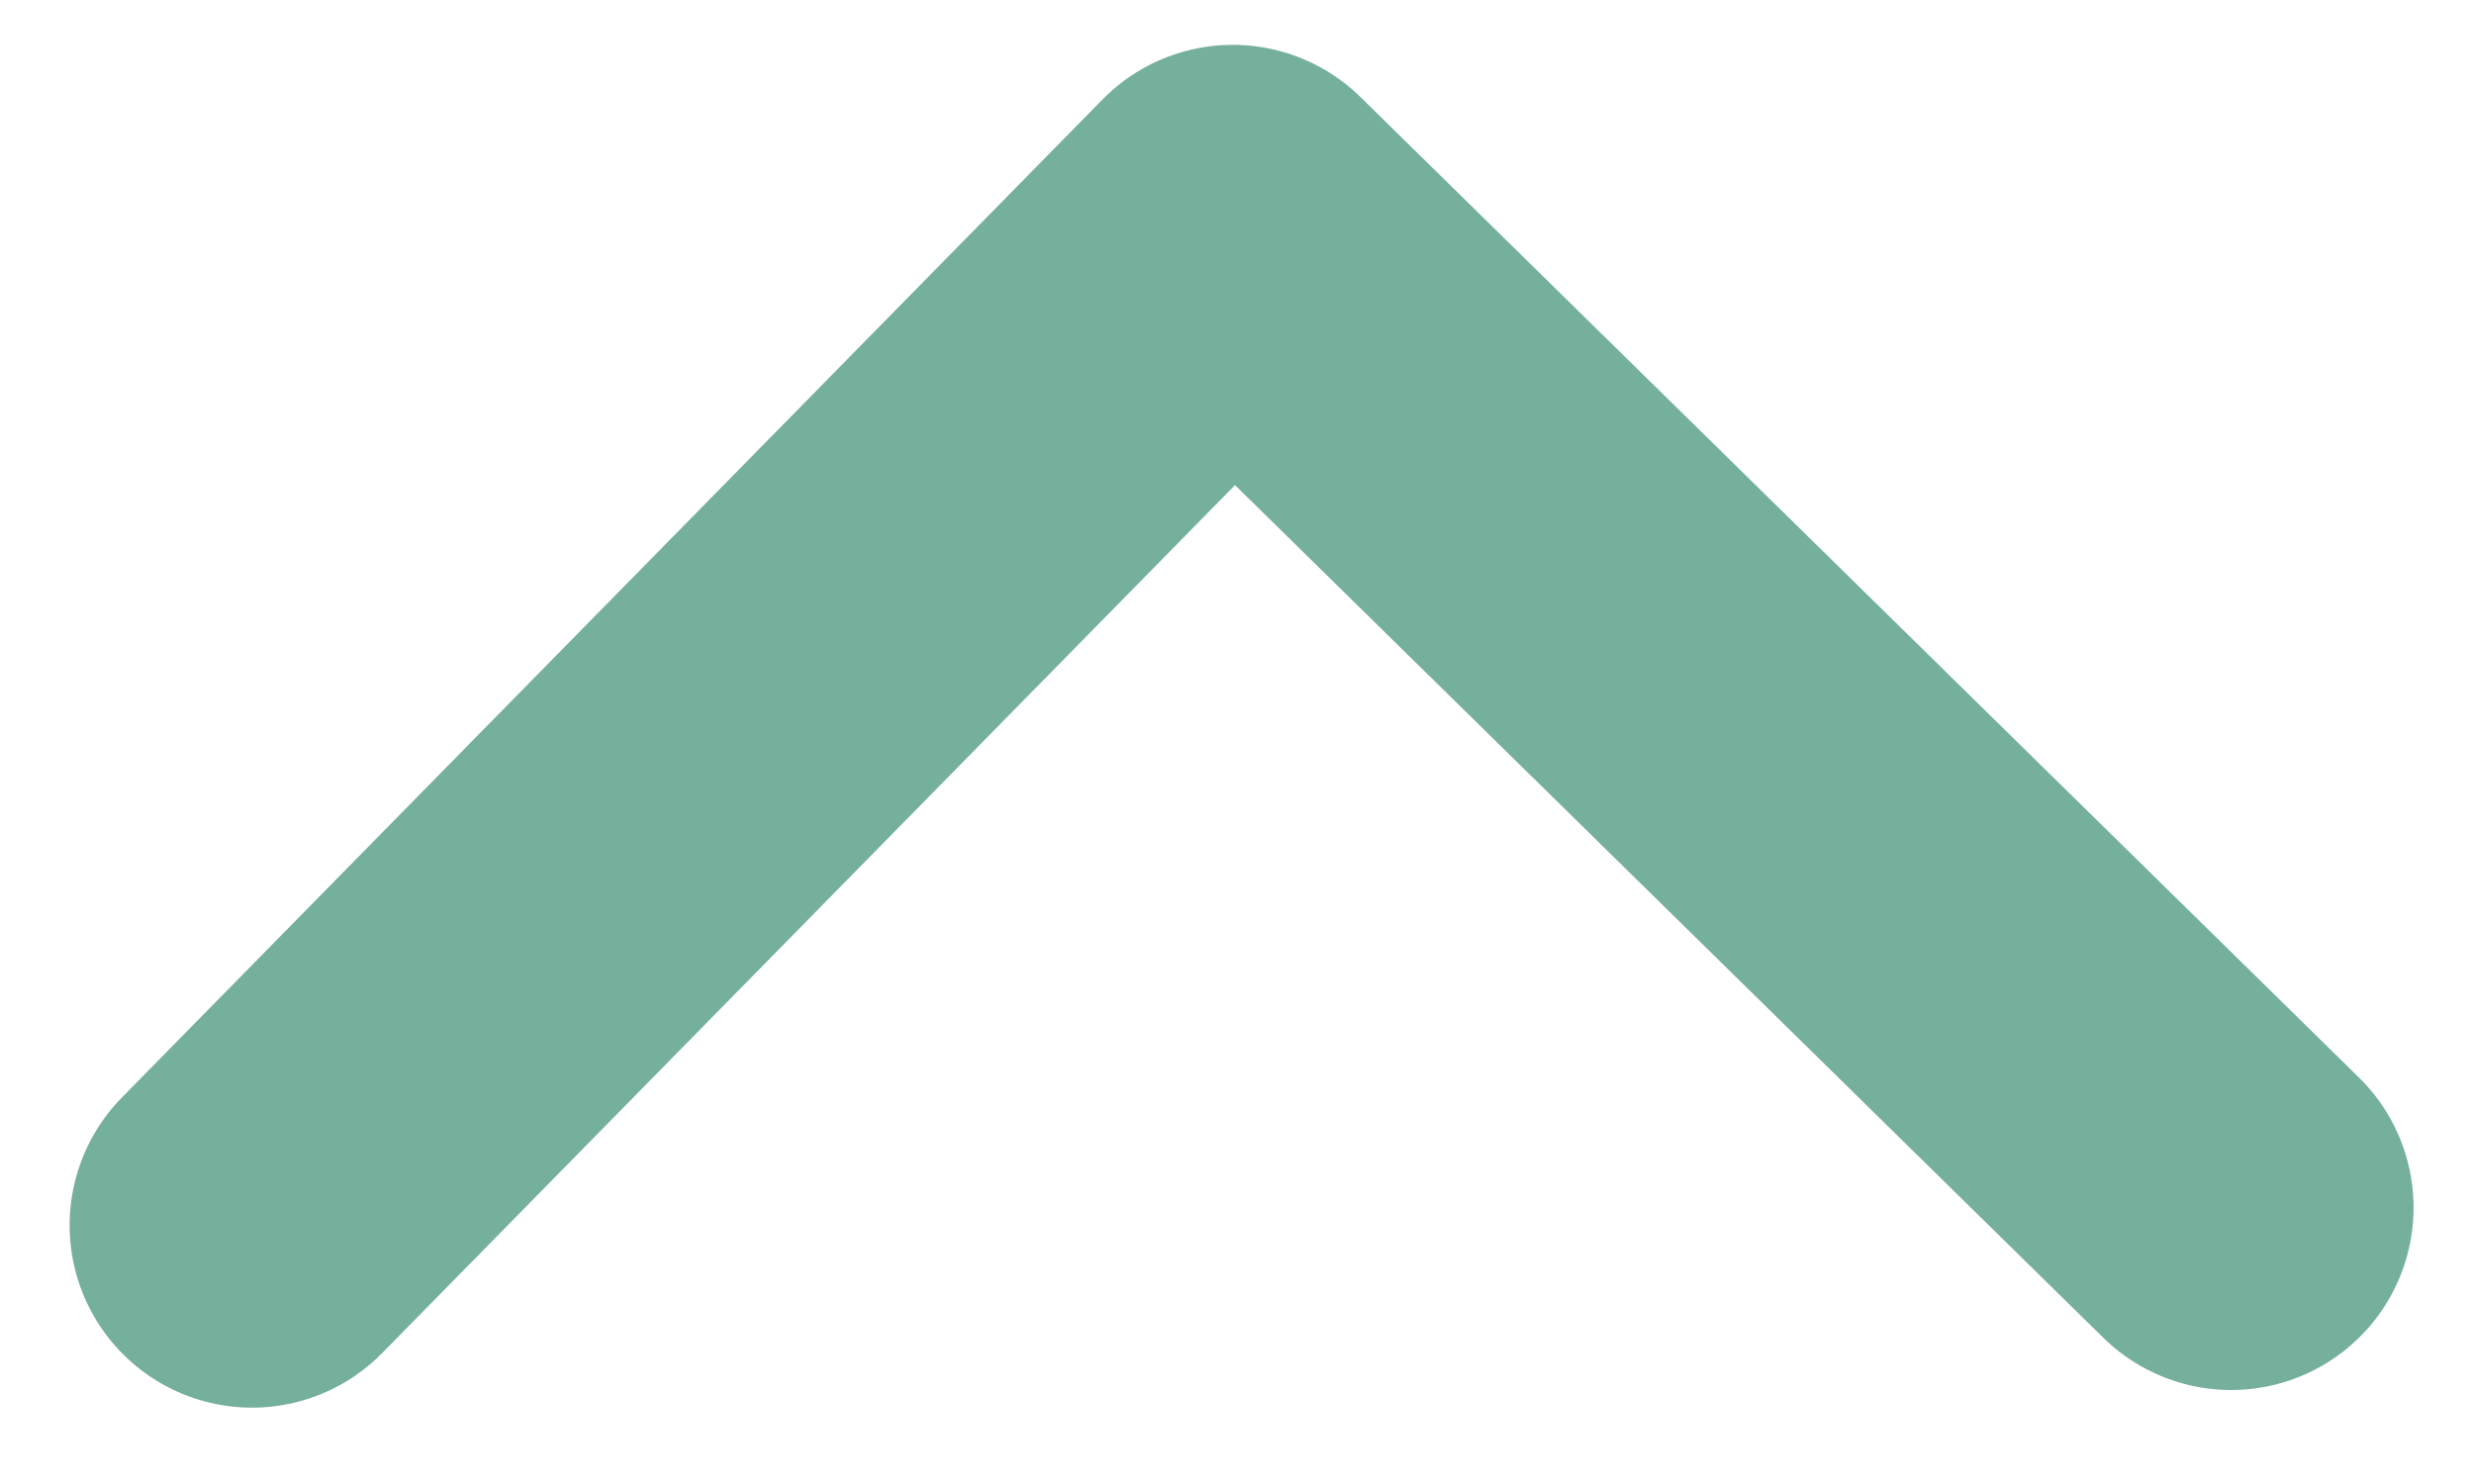
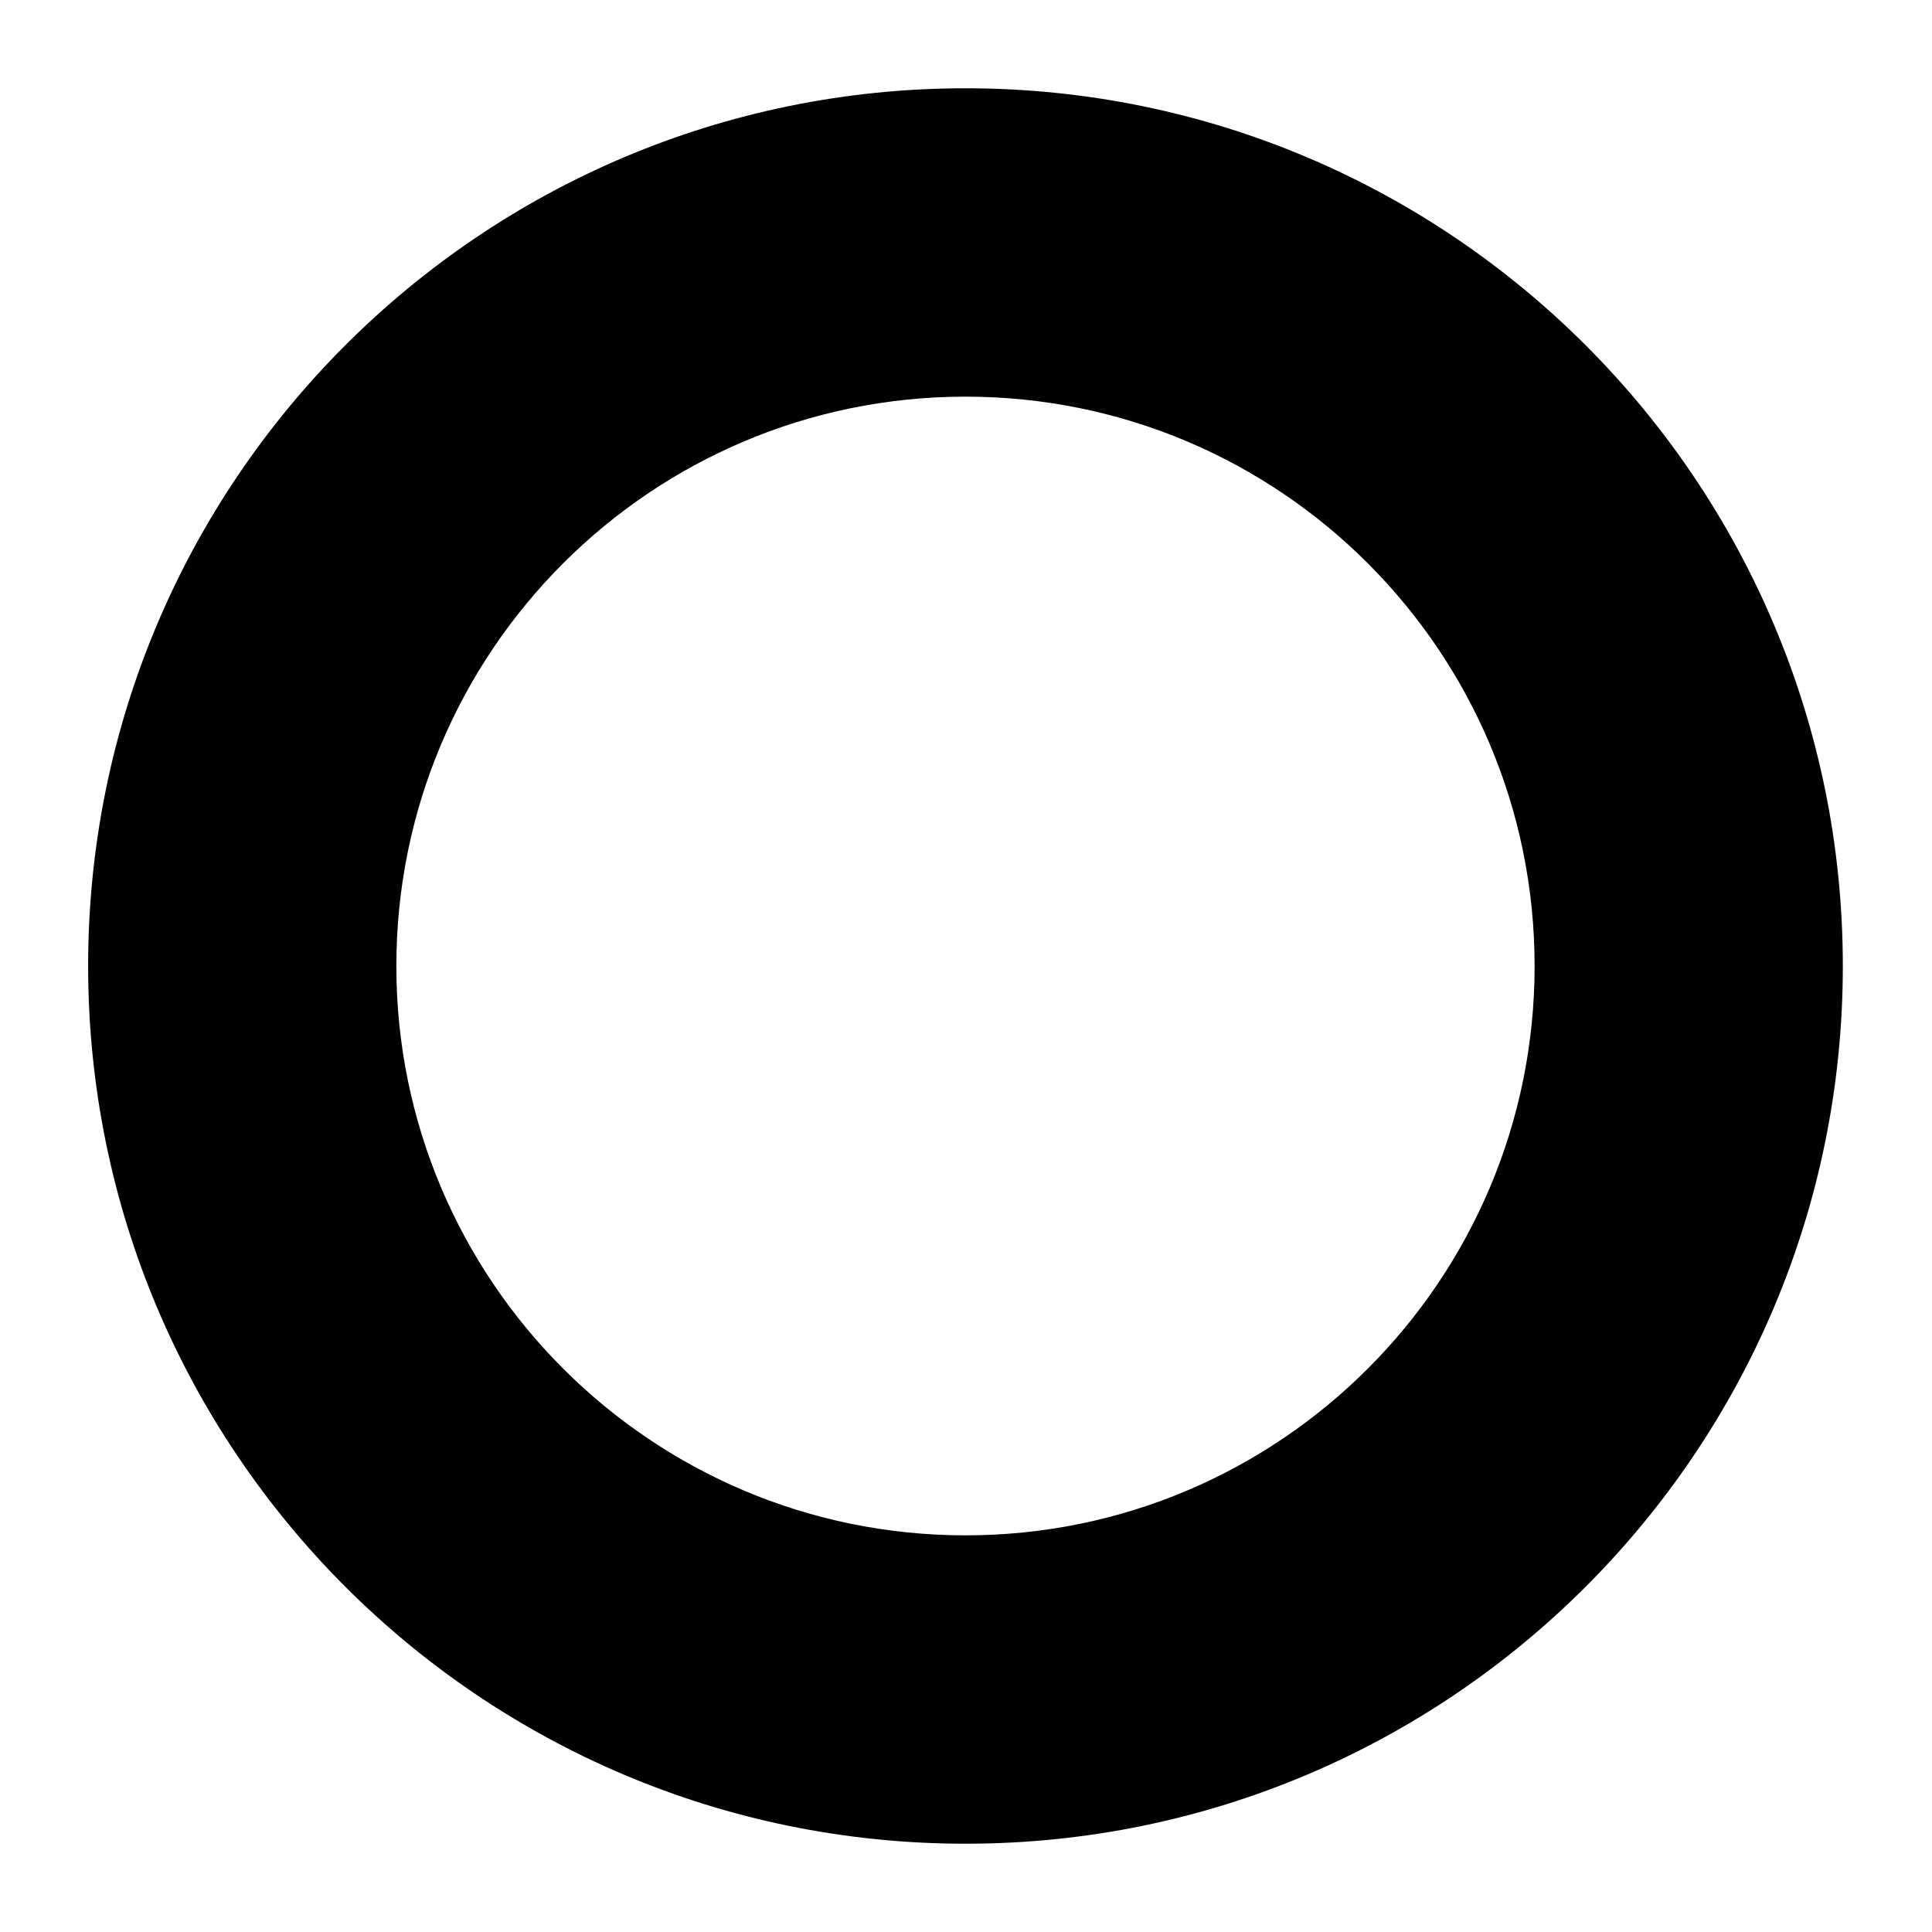
- <svg xmlns="http://www.w3.org/2000/svg" width="30" height="18" viewBox="0 0 30 18" fill="none">
-   <path d="M27.055 14.648L14.948 2.756L3.056 14.862" stroke="#016E49" stroke-opacity="0.54" stroke-width="4.424" stroke-linecap="round" stroke-linejoin="round" />
+ <svg xmlns="http://www.w3.org/2000/svg" width="13" height="13" viewBox="0 0 13 13" fill="none">
+   <path d="M6.497 0.594C3.237 0.594 0.593 3.239 0.593 6.5C0.593 9.761 3.237 12.406 6.497 12.406C9.756 12.406 12.4 9.761 12.4 6.5C12.4 3.239 9.756 0.594 6.497 0.594ZM6.497 10.331C4.382 10.331 2.667 8.615 2.667 6.5C2.667 4.384 4.382 2.669 6.497 2.669C8.611 2.669 10.326 4.384 10.326 6.5C10.326 8.615 8.611 10.331 6.497 10.331Z" fill="#000100" />
</svg>
